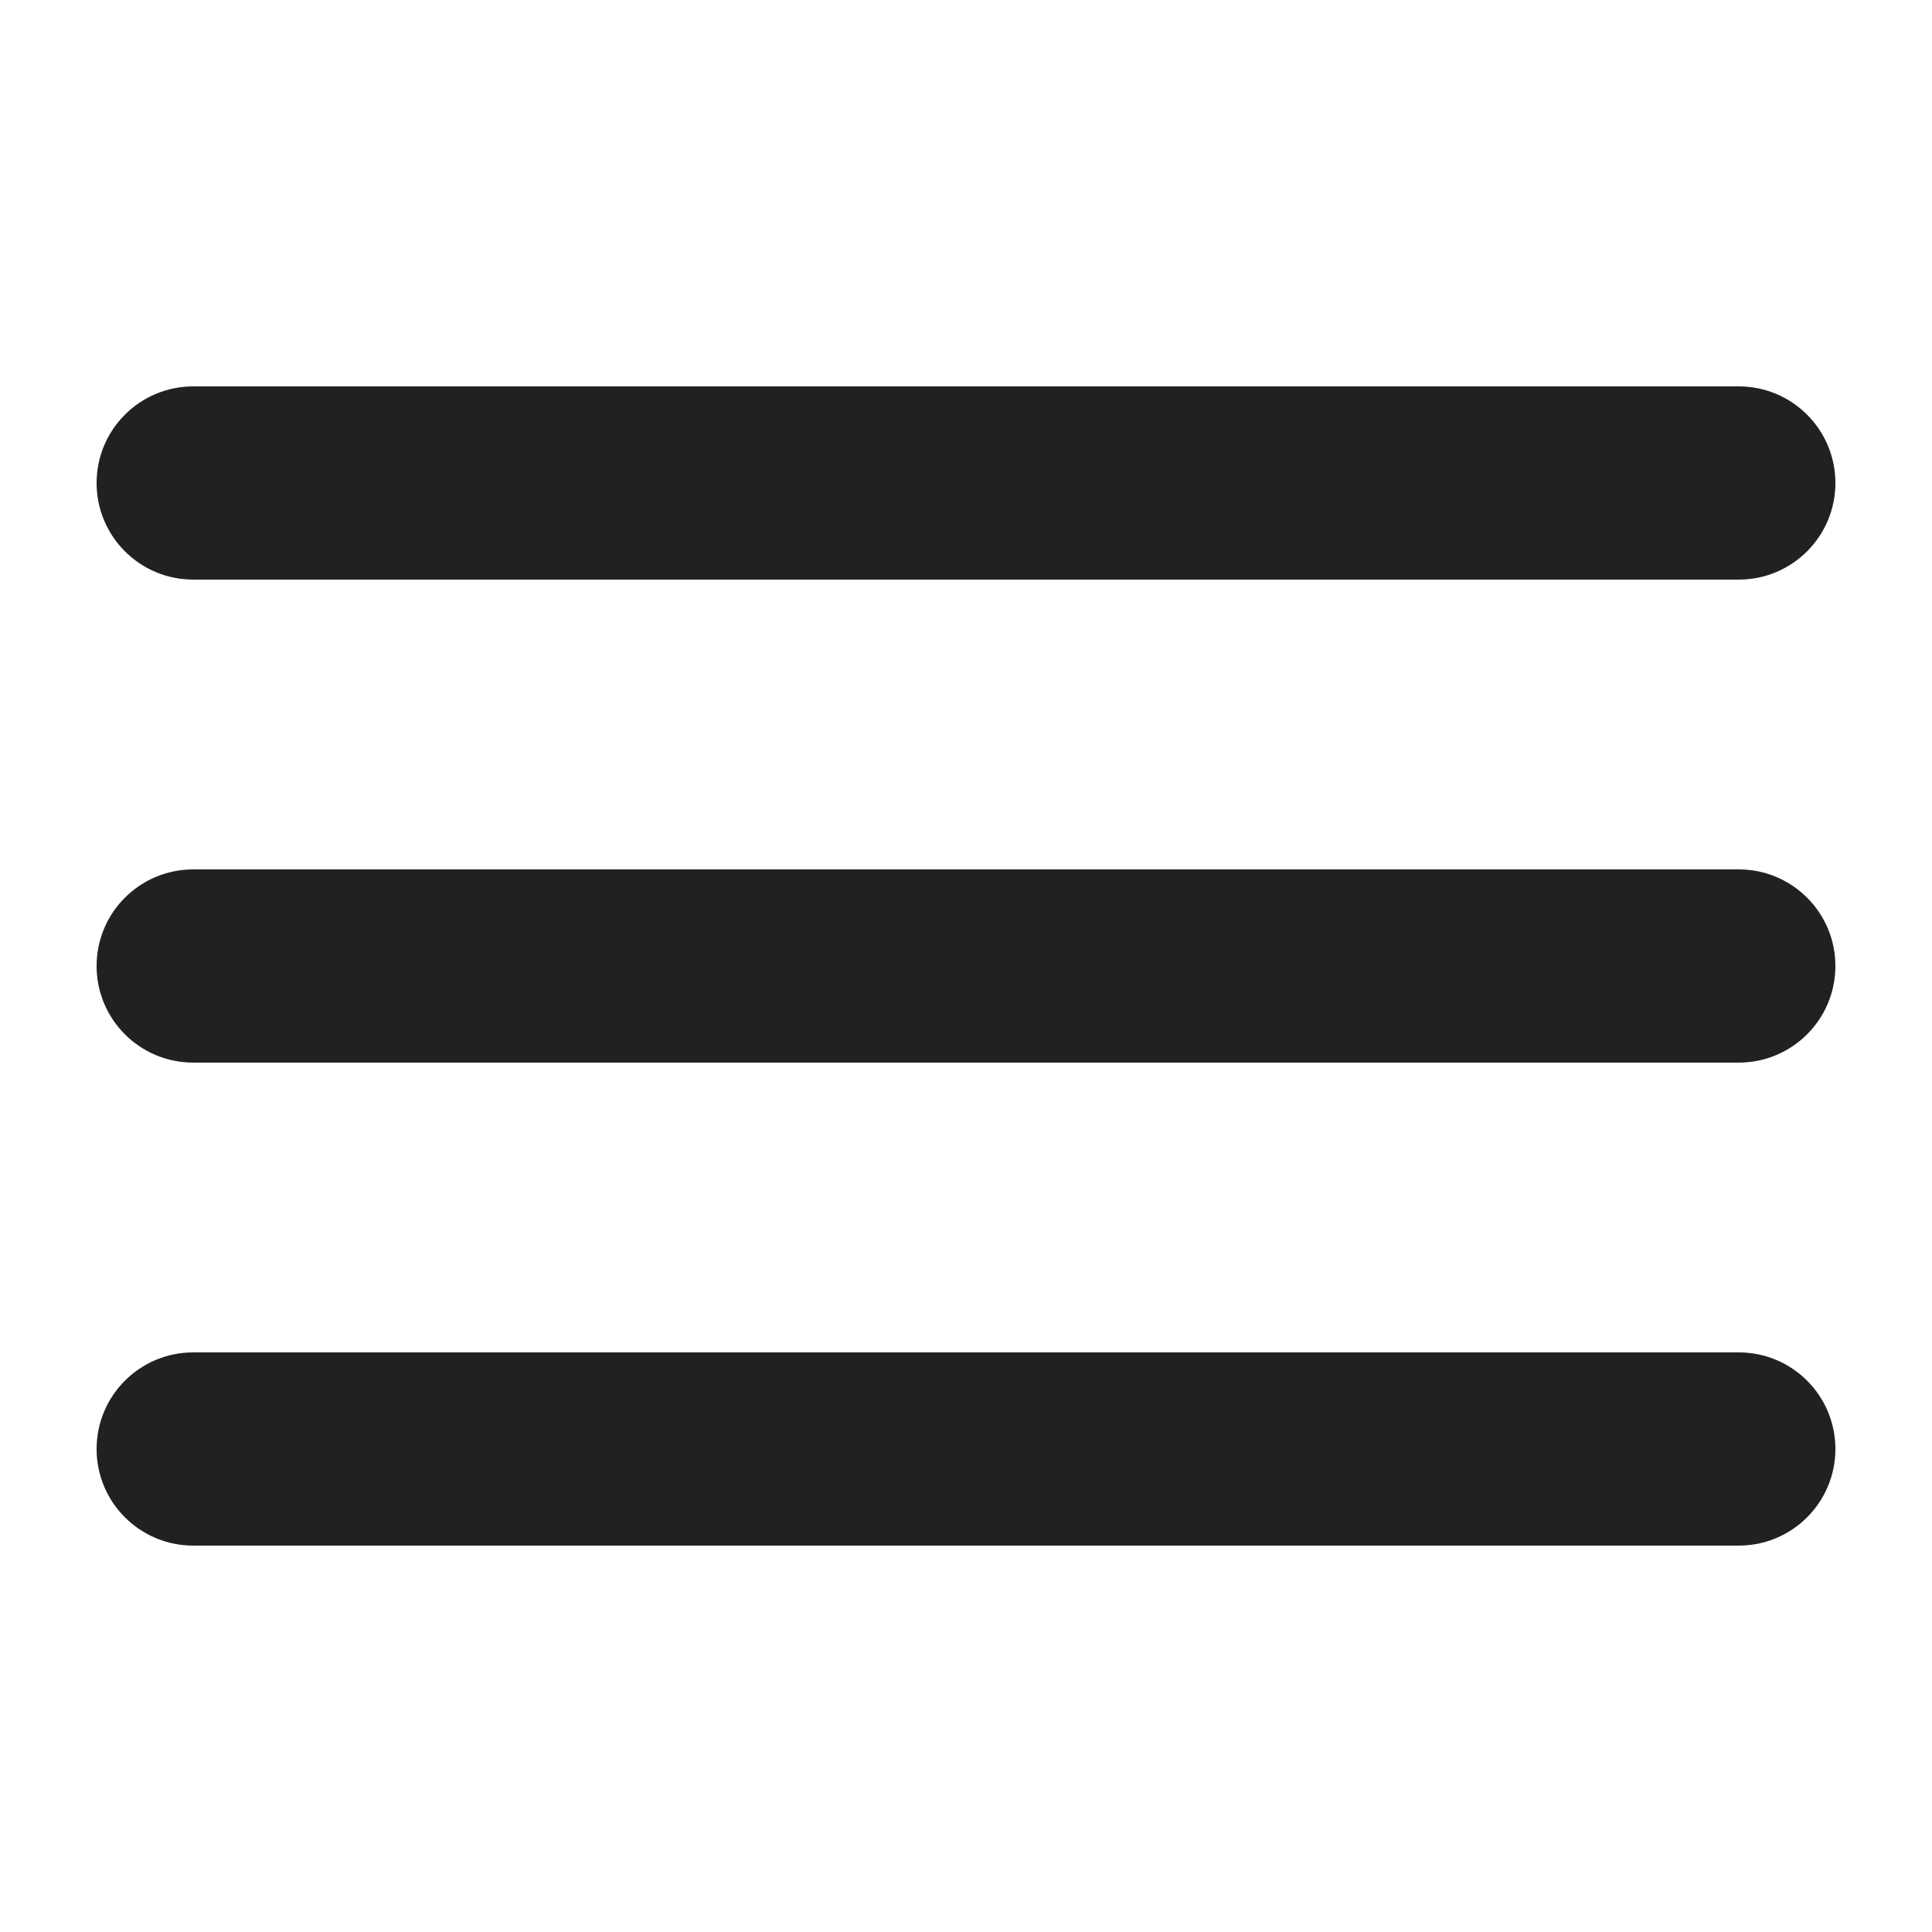
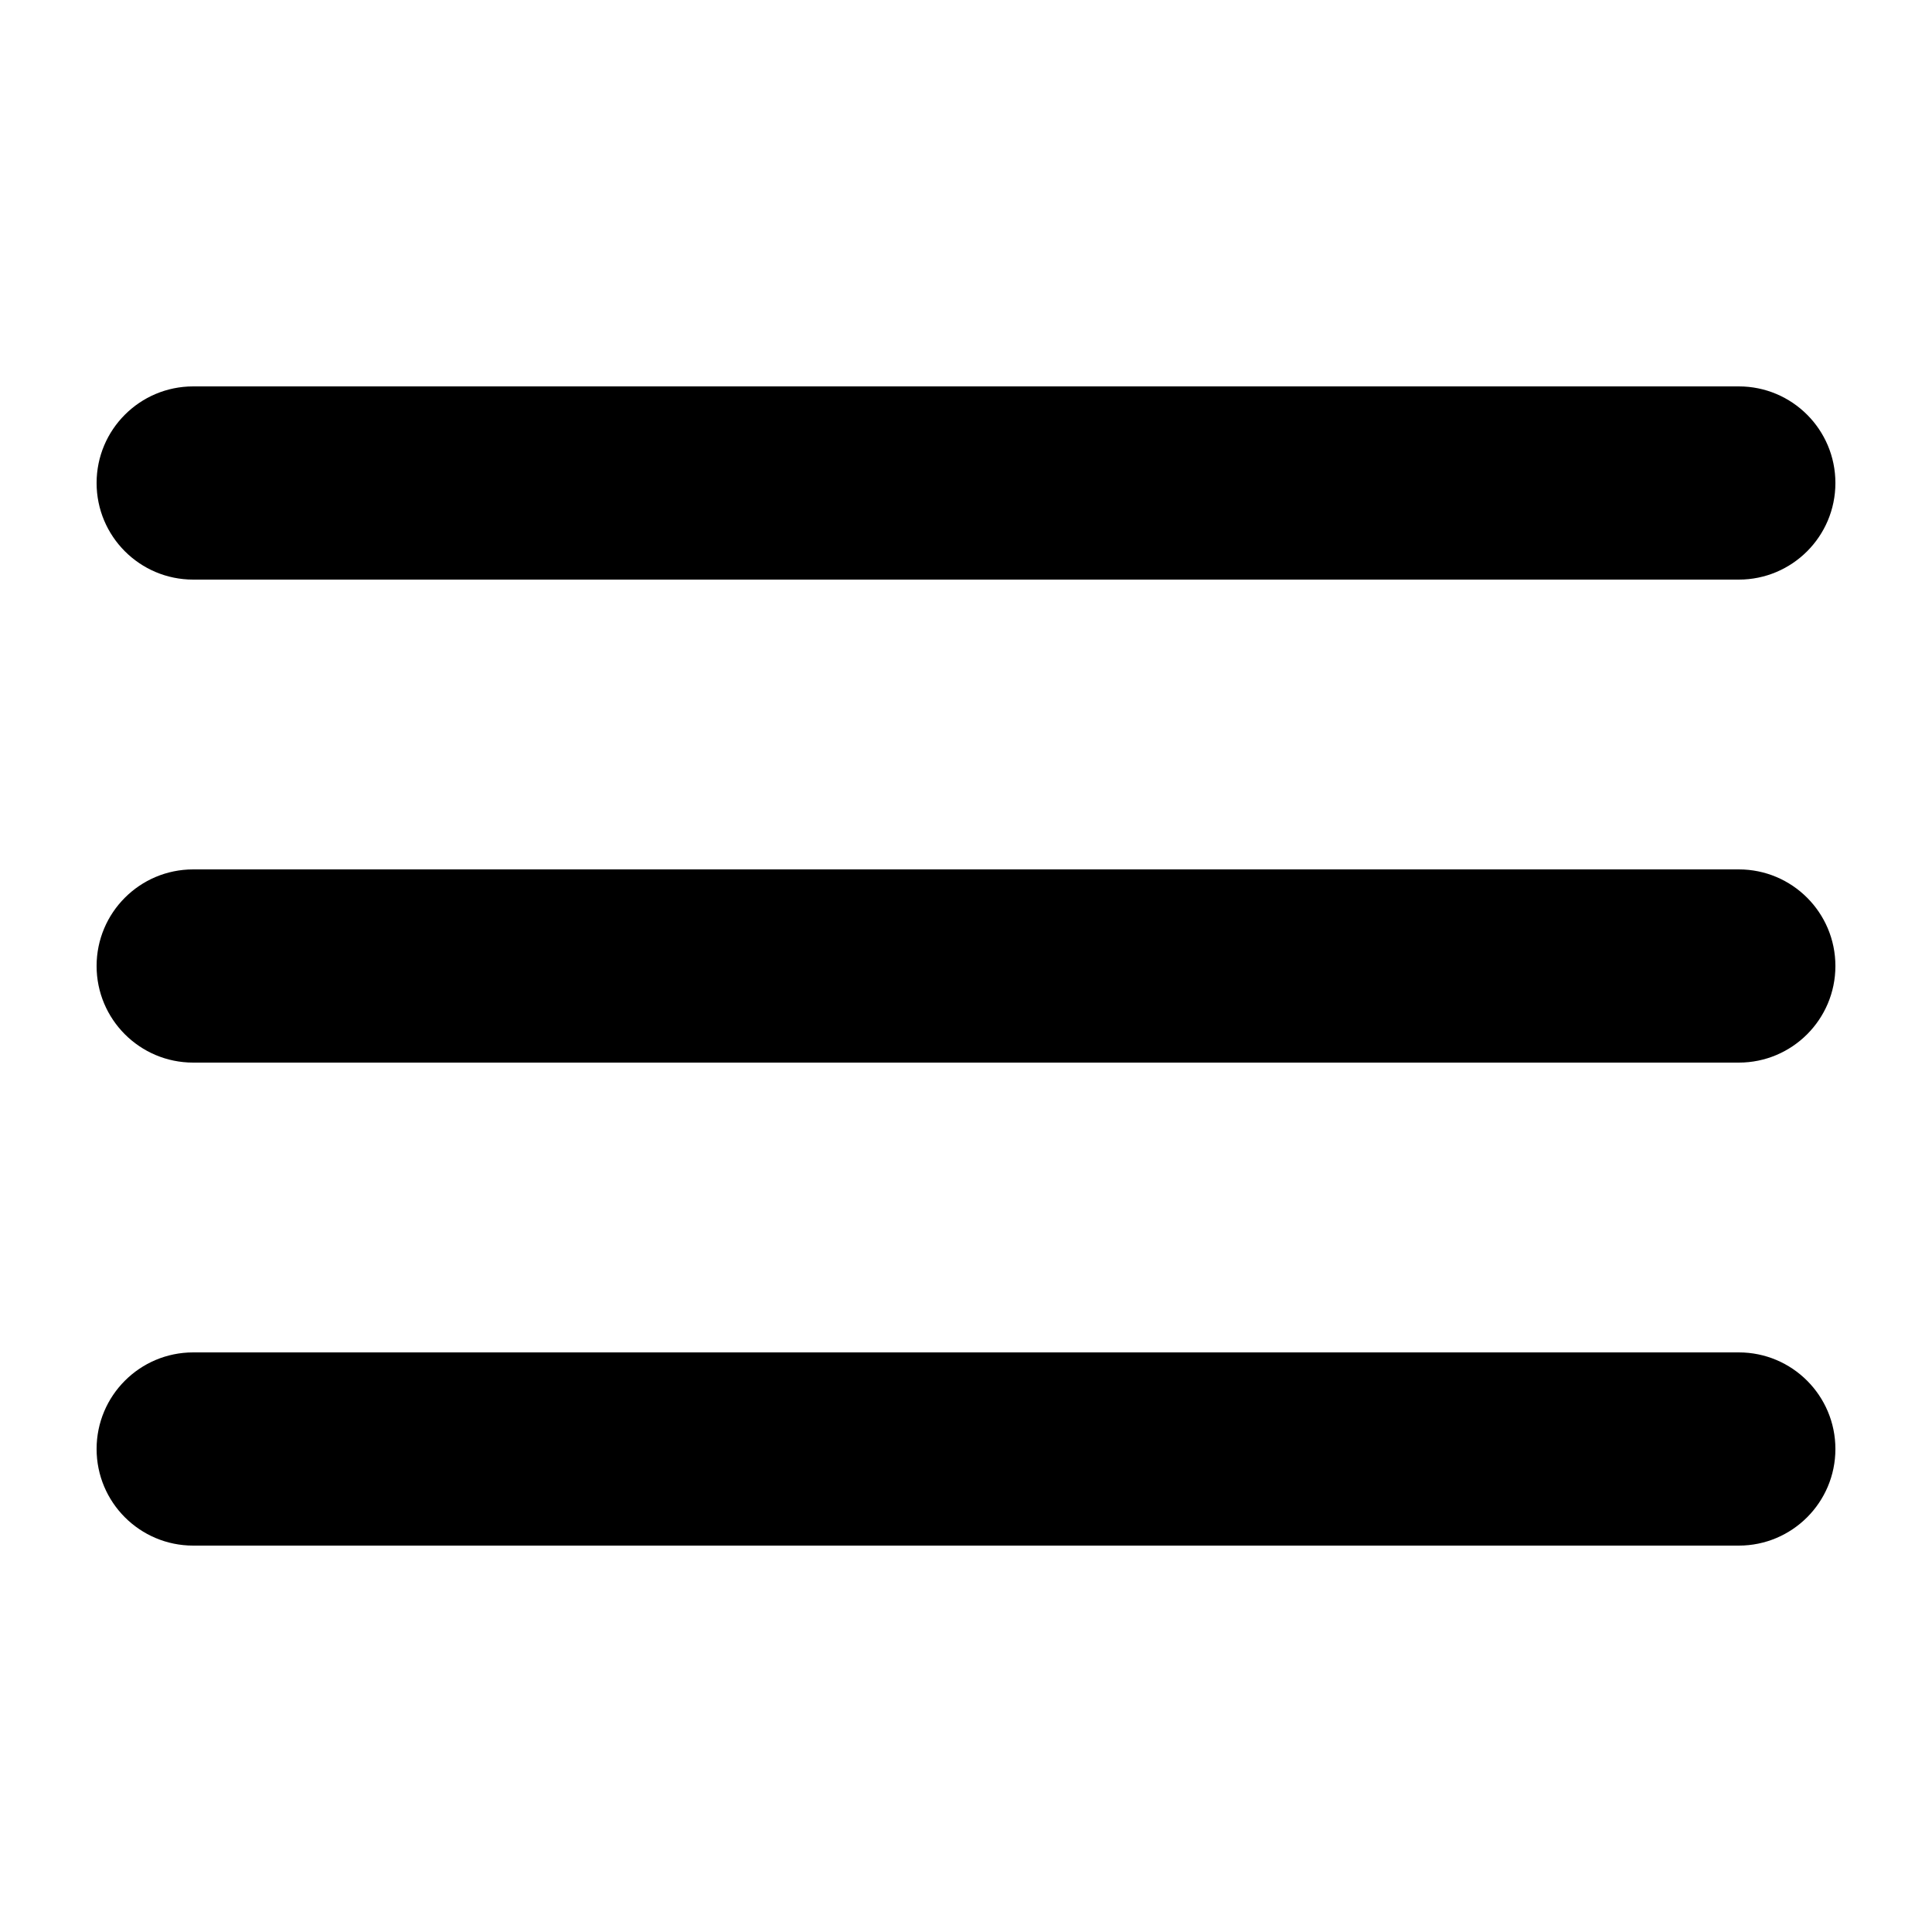
<svg xmlns="http://www.w3.org/2000/svg" class="icon" viewBox="0 0 100 100" aria-hidden="true" role="img">
-   <path d="M10 80h80a5 5 0 000-10H10a5 5 0 000 10zm0-25h80a5 5 0 000-10H10a5 5 0 000 10zM5 25a5 5 0 005 5h80a5 5 0 000-10H10a5 5 0 00-5 5z" fill="#212121" />
+   <path d="M10 80h80a5 5 0 000-10H10a5 5 0 000 10zm0-25h80a5 5 0 000-10H10a5 5 0 000 10zM5 25a5 5 0 005 5h80a5 5 0 000-10H10a5 5 0 00-5 5z" fill="currentColor" />
</svg>
